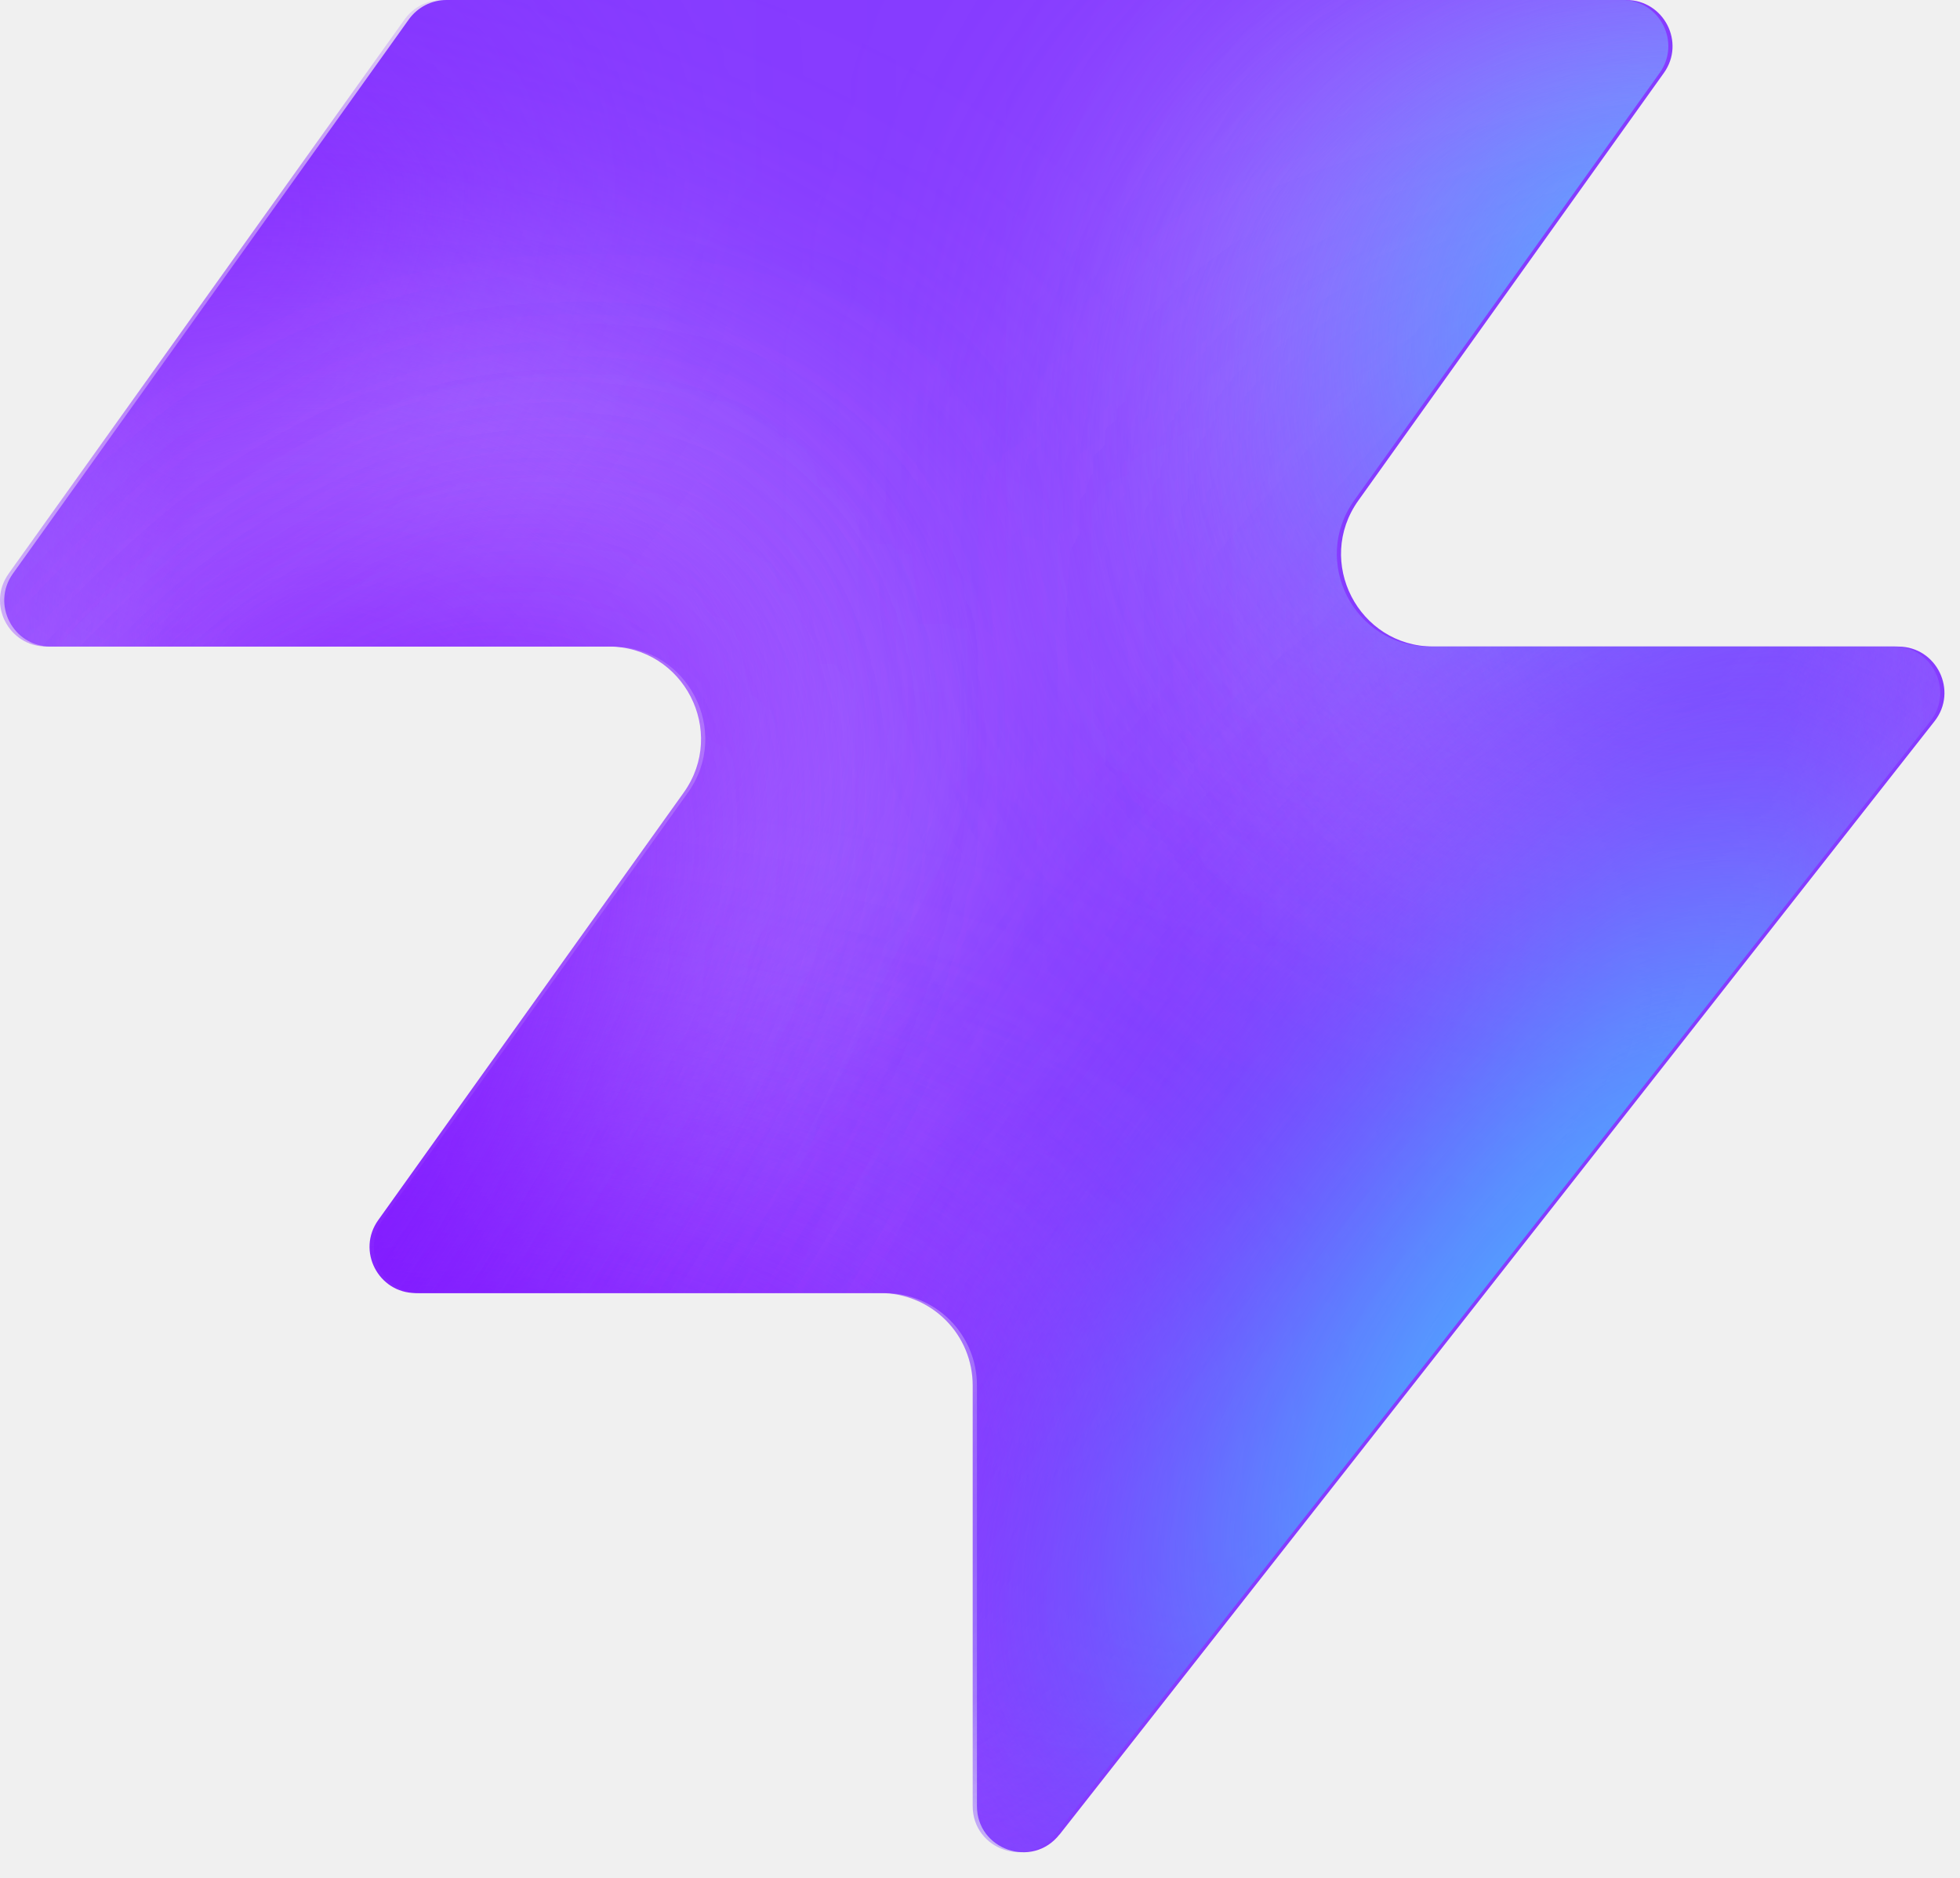
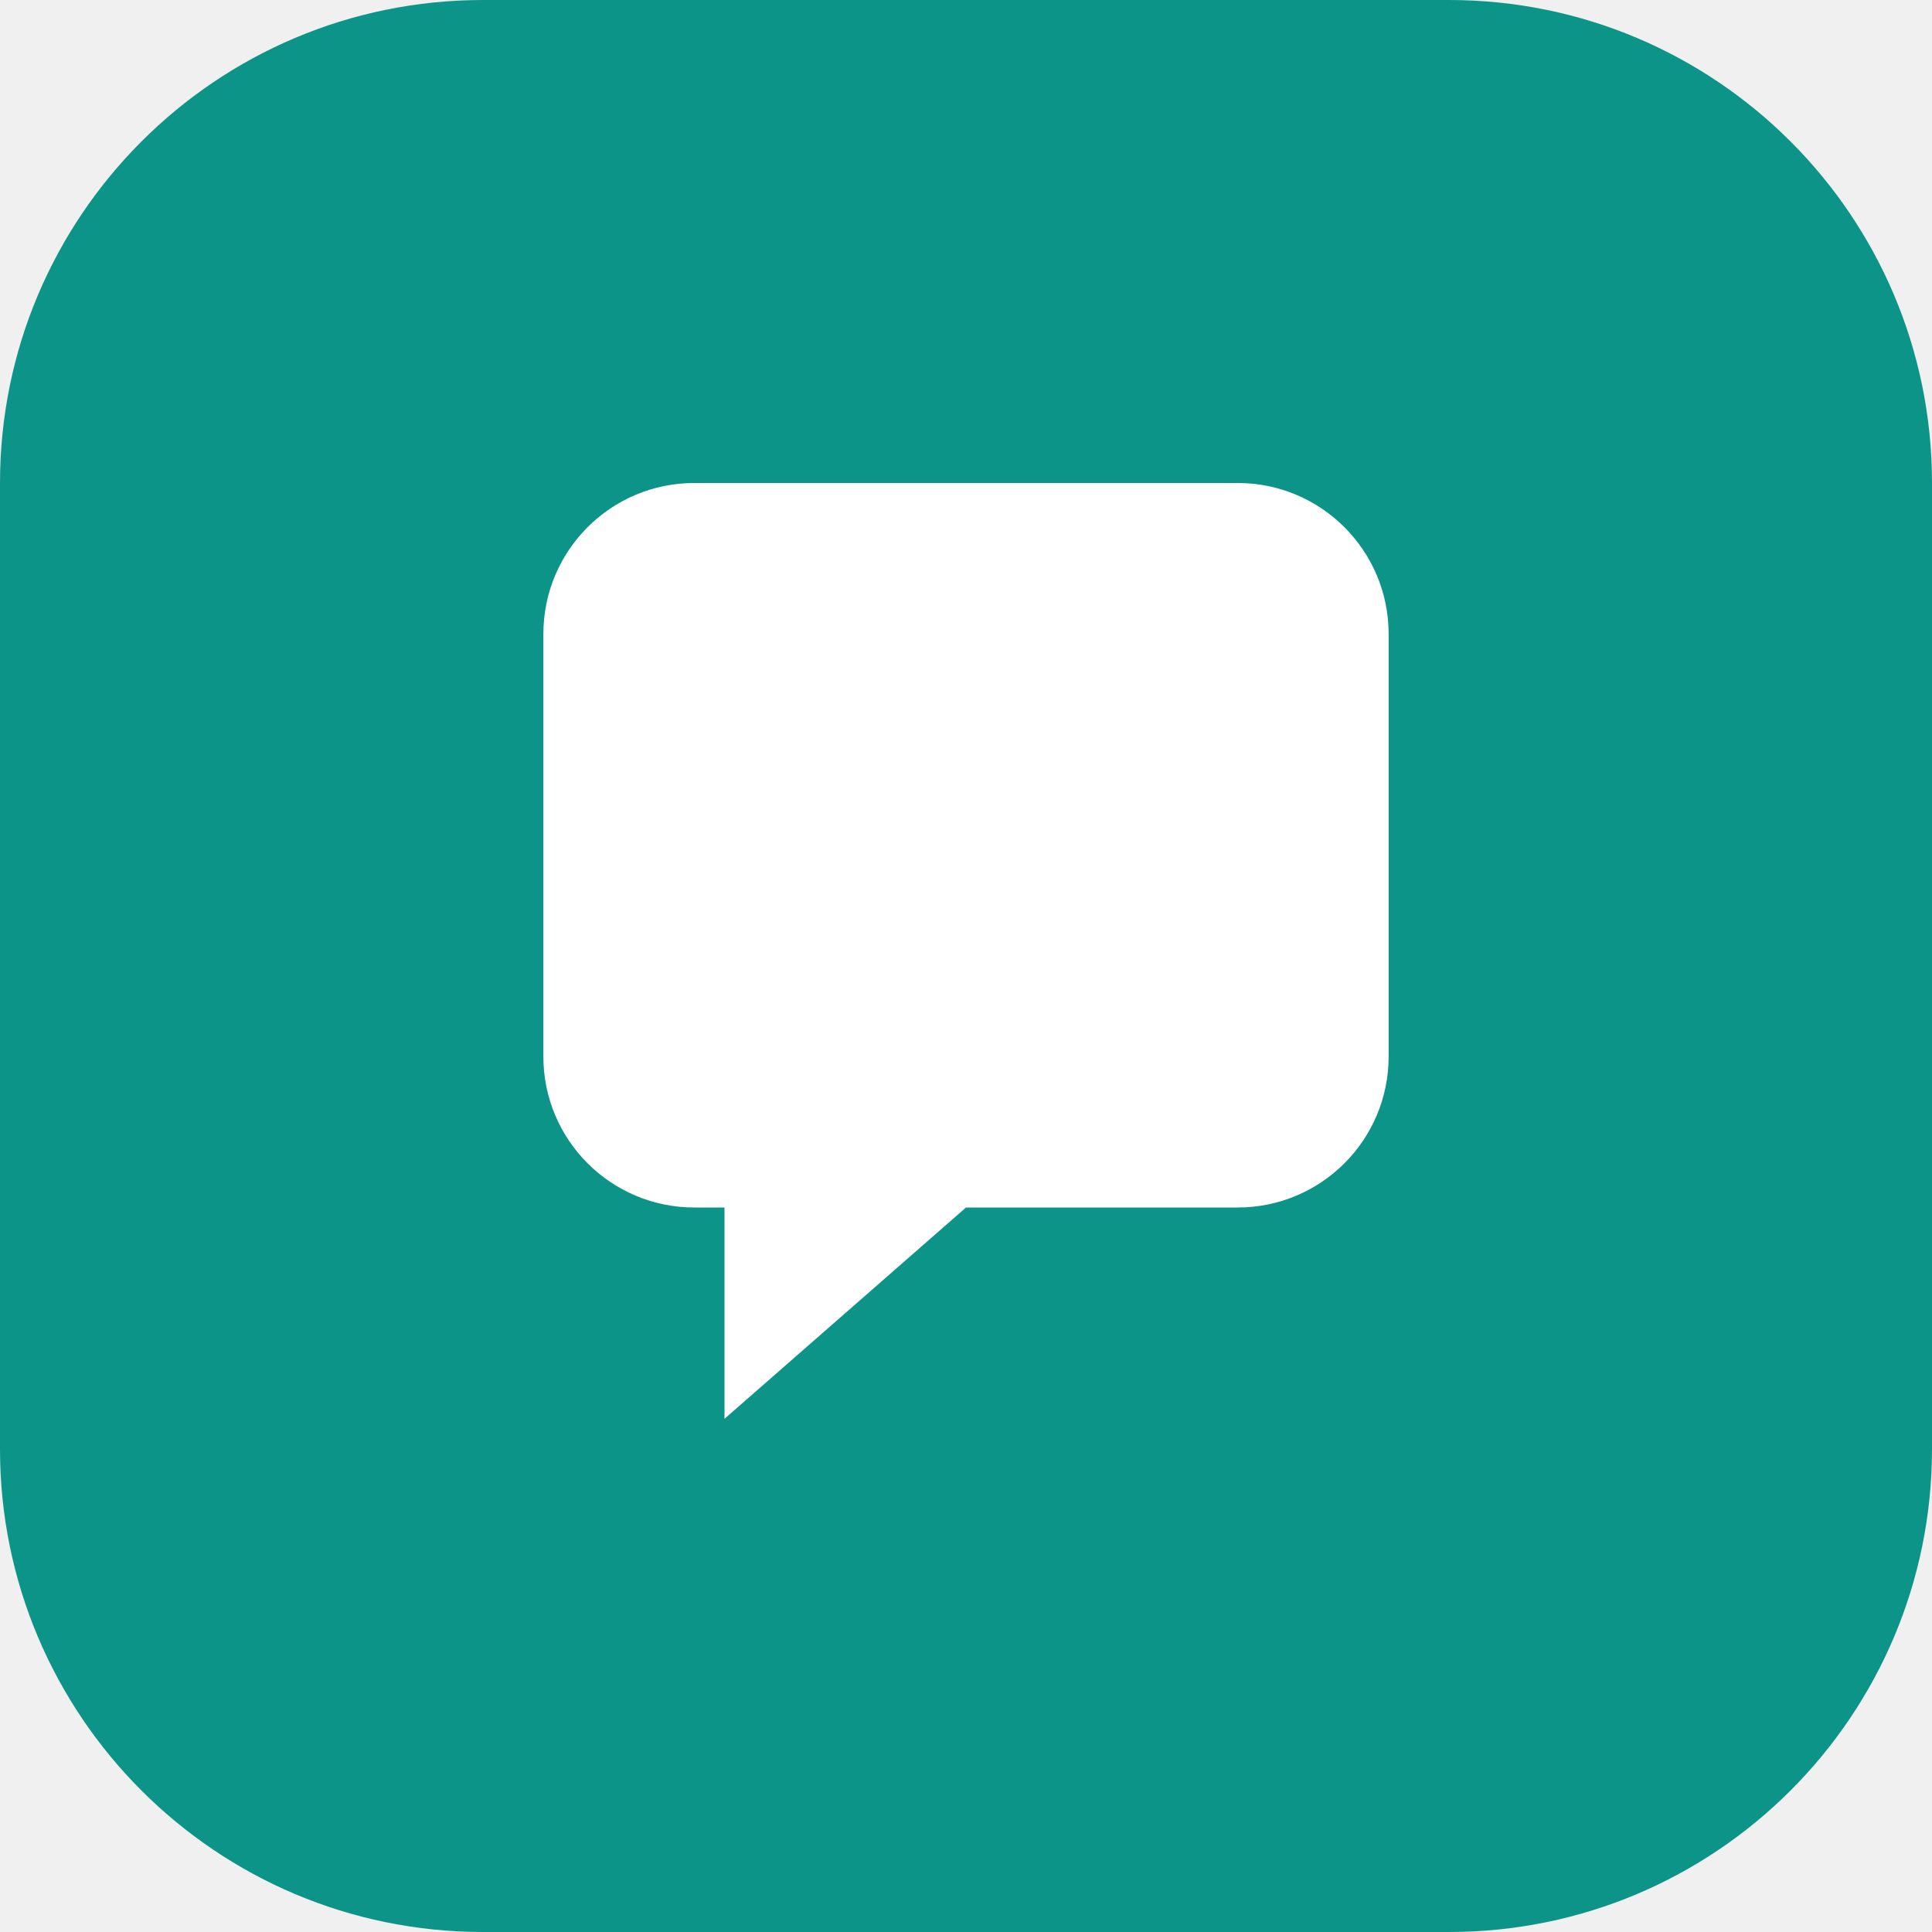
- <svg xmlns="http://www.w3.org/2000/svg" width="48" height="46" fill="none" viewBox="0 0 48 46">
-   <path fill="#863bff" d="M25.946 44.938c-.664.845-2.021.375-2.021-.698V33.937a2.26 2.26 0 0 0-2.262-2.262H10.287c-.92 0-1.456-1.04-.92-1.788l7.48-10.471c1.07-1.497 0-3.578-1.842-3.578H1.237c-.92 0-1.456-1.04-.92-1.788L10.013.474c.214-.297.556-.474.92-.474h28.894c.92 0 1.456 1.04.92 1.788l-7.48 10.471c-1.07 1.498 0 3.579 1.842 3.579h11.377c.943 0 1.473 1.088.89 1.83L25.947 44.94z" style="fill:#863bff;fill:color(display-p3 .525 .23 1);fill-opacity:1" />
-   <mask id="a" width="48" height="46" x="0" y="0" maskUnits="userSpaceOnUse" style="mask-type:alpha">
-     <path fill="#000" d="M25.842 44.938c-.664.844-2.021.375-2.021-.698V33.937a2.26 2.26 0 0 0-2.262-2.262H10.183c-.92 0-1.456-1.04-.92-1.788l7.48-10.471c1.07-1.498 0-3.579-1.842-3.579H1.133c-.92 0-1.456-1.04-.92-1.787L9.91.473c.214-.297.556-.474.92-.474h28.894c.92 0 1.456 1.04.92 1.788l-7.48 10.471c-1.07 1.498 0 3.578 1.842 3.578h11.377c.943 0 1.473 1.088.89 1.832L25.843 44.94z" style="fill:#000;fill-opacity:1" />
-   </mask>
-   <g mask="url(#a)">
-     <g filter="url(#b)">
-       <ellipse cx="5.508" cy="14.704" fill="#ede6ff" rx="5.508" ry="14.704" style="fill:#ede6ff;fill:color(display-p3 .927 .903 1);fill-opacity:1" transform="matrix(.00324 1 1 -.00324 -4.47 31.516)" />
-     </g>
-     <g filter="url(#c)">
-       <ellipse cx="10.399" cy="29.851" fill="#ede6ff" rx="10.399" ry="29.851" style="fill:#ede6ff;fill:color(display-p3 .927 .903 1);fill-opacity:1" transform="matrix(.00324 1 1 -.00324 -39.328 7.883)" />
-     </g>
-     <g filter="url(#d)">
-       <ellipse cx="5.508" cy="30.487" fill="#7e14ff" rx="5.508" ry="30.487" style="fill:#7e14ff;fill:color(display-p3 .492 .077 1);fill-opacity:1" transform="rotate(89.814 -25.913 -14.639)scale(1 -1)" />
-     </g>
-     <g filter="url(#e)">
-       <ellipse cx="5.508" cy="30.599" fill="#7e14ff" rx="5.508" ry="30.599" style="fill:#7e14ff;fill:color(display-p3 .492 .077 1);fill-opacity:1" transform="rotate(89.814 -32.644 -3.334)scale(1 -1)" />
-     </g>
-     <g filter="url(#f)">
-       <ellipse cx="5.508" cy="30.599" fill="#7e14ff" rx="5.508" ry="30.599" style="fill:#7e14ff;fill:color(display-p3 .492 .077 1);fill-opacity:1" transform="matrix(.00324 1 1 -.00324 -34.34 30.47)" />
-     </g>
-     <g filter="url(#g)">
-       <ellipse cx="14.072" cy="22.078" fill="#ede6ff" rx="14.072" ry="22.078" style="fill:#ede6ff;fill:color(display-p3 .927 .903 1);fill-opacity:1" transform="rotate(93.35 24.506 48.493)scale(-1 1)" />
-     </g>
-     <g filter="url(#h)">
-       <ellipse cx="3.47" cy="21.501" fill="#7e14ff" rx="3.47" ry="21.501" style="fill:#7e14ff;fill:color(display-p3 .492 .077 1);fill-opacity:1" transform="rotate(89.009 28.708 47.59)scale(-1 1)" />
-     </g>
-     <g filter="url(#i)">
-       <ellipse cx="3.47" cy="21.501" fill="#7e14ff" rx="3.47" ry="21.501" style="fill:#7e14ff;fill:color(display-p3 .492 .077 1);fill-opacity:1" transform="rotate(89.009 28.708 47.59)scale(-1 1)" />
-     </g>
-     <g filter="url(#j)">
-       <ellipse cx=".387" cy="8.972" fill="#7e14ff" rx="4.407" ry="29.108" style="fill:#7e14ff;fill:color(display-p3 .492 .077 1);fill-opacity:1" transform="rotate(39.51 .387 8.972)" />
-     </g>
-     <g filter="url(#k)">
-       <ellipse cx="47.523" cy="-6.092" fill="#7e14ff" rx="4.407" ry="29.108" style="fill:#7e14ff;fill:color(display-p3 .492 .077 1);fill-opacity:1" transform="rotate(37.892 47.523 -6.092)" />
-     </g>
-     <g filter="url(#l)">
-       <ellipse cx="41.412" cy="6.333" fill="#47bfff" rx="5.971" ry="9.665" style="fill:#47bfff;fill:color(display-p3 .28 .748 1);fill-opacity:1" transform="rotate(37.892 41.412 6.333)" />
-     </g>
-     <g filter="url(#m)">
-       <ellipse cx="-1.879" cy="38.332" fill="#7e14ff" rx="4.407" ry="29.108" style="fill:#7e14ff;fill:color(display-p3 .492 .077 1);fill-opacity:1" transform="rotate(37.892 -1.88 38.332)" />
-     </g>
-     <g filter="url(#n)">
-       <ellipse cx="-1.879" cy="38.332" fill="#7e14ff" rx="4.407" ry="29.108" style="fill:#7e14ff;fill:color(display-p3 .492 .077 1);fill-opacity:1" transform="rotate(37.892 -1.88 38.332)" />
-     </g>
-     <g filter="url(#o)">
-       <ellipse cx="35.651" cy="29.907" fill="#7e14ff" rx="4.407" ry="29.108" style="fill:#7e14ff;fill:color(display-p3 .492 .077 1);fill-opacity:1" transform="rotate(37.892 35.651 29.907)" />
-     </g>
-     <g filter="url(#p)">
-       <ellipse cx="38.418" cy="32.4" fill="#47bfff" rx="5.971" ry="15.297" style="fill:#47bfff;fill:color(display-p3 .28 .748 1);fill-opacity:1" transform="rotate(37.892 38.418 32.4)" />
-     </g>
-   </g>
-   <defs>
-     <filter id="b" width="60.045" height="41.654" x="-19.77" y="16.149" color-interpolation-filters="sRGB" filterUnits="userSpaceOnUse">
-       <feFlood flood-opacity="0" result="BackgroundImageFix" />
-       <feBlend in="SourceGraphic" in2="BackgroundImageFix" result="shape" />
-       <feGaussianBlur result="effect1_foregroundBlur_2002_17158" stdDeviation="7.659" />
-     </filter>
-     <filter id="c" width="90.34" height="51.437" x="-54.613" y="-7.533" color-interpolation-filters="sRGB" filterUnits="userSpaceOnUse">
-       <feFlood flood-opacity="0" result="BackgroundImageFix" />
-       <feBlend in="SourceGraphic" in2="BackgroundImageFix" result="shape" />
-       <feGaussianBlur result="effect1_foregroundBlur_2002_17158" stdDeviation="7.659" />
-     </filter>
-     <filter id="d" width="79.355" height="29.4" x="-49.64" y="2.03" color-interpolation-filters="sRGB" filterUnits="userSpaceOnUse">
-       <feFlood flood-opacity="0" result="BackgroundImageFix" />
-       <feBlend in="SourceGraphic" in2="BackgroundImageFix" result="shape" />
-       <feGaussianBlur result="effect1_foregroundBlur_2002_17158" stdDeviation="4.596" />
-     </filter>
-     <filter id="e" width="79.579" height="29.4" x="-45.045" y="20.029" color-interpolation-filters="sRGB" filterUnits="userSpaceOnUse">
-       <feFlood flood-opacity="0" result="BackgroundImageFix" />
-       <feBlend in="SourceGraphic" in2="BackgroundImageFix" result="shape" />
-       <feGaussianBlur result="effect1_foregroundBlur_2002_17158" stdDeviation="4.596" />
-     </filter>
-     <filter id="f" width="79.579" height="29.4" x="-43.513" y="21.178" color-interpolation-filters="sRGB" filterUnits="userSpaceOnUse">
-       <feFlood flood-opacity="0" result="BackgroundImageFix" />
-       <feBlend in="SourceGraphic" in2="BackgroundImageFix" result="shape" />
-       <feGaussianBlur result="effect1_foregroundBlur_2002_17158" stdDeviation="4.596" />
-     </filter>
-     <filter id="g" width="74.749" height="58.852" x="15.756" y="-17.901" color-interpolation-filters="sRGB" filterUnits="userSpaceOnUse">
-       <feFlood flood-opacity="0" result="BackgroundImageFix" />
-       <feBlend in="SourceGraphic" in2="BackgroundImageFix" result="shape" />
-       <feGaussianBlur result="effect1_foregroundBlur_2002_17158" stdDeviation="7.659" />
-     </filter>
-     <filter id="h" width="61.377" height="25.362" x="23.548" y="2.284" color-interpolation-filters="sRGB" filterUnits="userSpaceOnUse">
-       <feFlood flood-opacity="0" result="BackgroundImageFix" />
-       <feBlend in="SourceGraphic" in2="BackgroundImageFix" result="shape" />
-       <feGaussianBlur result="effect1_foregroundBlur_2002_17158" stdDeviation="4.596" />
-     </filter>
-     <filter id="i" width="61.377" height="25.362" x="23.548" y="2.284" color-interpolation-filters="sRGB" filterUnits="userSpaceOnUse">
-       <feFlood flood-opacity="0" result="BackgroundImageFix" />
-       <feBlend in="SourceGraphic" in2="BackgroundImageFix" result="shape" />
-       <feGaussianBlur result="effect1_foregroundBlur_2002_17158" stdDeviation="4.596" />
-     </filter>
-     <filter id="j" width="56.045" height="63.649" x="-27.636" y="-22.853" color-interpolation-filters="sRGB" filterUnits="userSpaceOnUse">
-       <feFlood flood-opacity="0" result="BackgroundImageFix" />
-       <feBlend in="SourceGraphic" in2="BackgroundImageFix" result="shape" />
-       <feGaussianBlur result="effect1_foregroundBlur_2002_17158" stdDeviation="4.596" />
-     </filter>
-     <filter id="k" width="54.814" height="64.646" x="20.116" y="-38.415" color-interpolation-filters="sRGB" filterUnits="userSpaceOnUse">
-       <feFlood flood-opacity="0" result="BackgroundImageFix" />
-       <feBlend in="SourceGraphic" in2="BackgroundImageFix" result="shape" />
-       <feGaussianBlur result="effect1_foregroundBlur_2002_17158" stdDeviation="4.596" />
-     </filter>
-     <filter id="l" width="33.541" height="35.313" x="24.641" y="-11.323" color-interpolation-filters="sRGB" filterUnits="userSpaceOnUse">
-       <feFlood flood-opacity="0" result="BackgroundImageFix" />
-       <feBlend in="SourceGraphic" in2="BackgroundImageFix" result="shape" />
-       <feGaussianBlur result="effect1_foregroundBlur_2002_17158" stdDeviation="4.596" />
-     </filter>
-     <filter id="m" width="54.814" height="64.646" x="-29.286" y="6.009" color-interpolation-filters="sRGB" filterUnits="userSpaceOnUse">
-       <feFlood flood-opacity="0" result="BackgroundImageFix" />
-       <feBlend in="SourceGraphic" in2="BackgroundImageFix" result="shape" />
-       <feGaussianBlur result="effect1_foregroundBlur_2002_17158" stdDeviation="4.596" />
-     </filter>
-     <filter id="n" width="54.814" height="64.646" x="-29.286" y="6.009" color-interpolation-filters="sRGB" filterUnits="userSpaceOnUse">
-       <feFlood flood-opacity="0" result="BackgroundImageFix" />
-       <feBlend in="SourceGraphic" in2="BackgroundImageFix" result="shape" />
-       <feGaussianBlur result="effect1_foregroundBlur_2002_17158" stdDeviation="4.596" />
-     </filter>
-     <filter id="o" width="54.814" height="64.646" x="8.244" y="-2.416" color-interpolation-filters="sRGB" filterUnits="userSpaceOnUse">
-       <feFlood flood-opacity="0" result="BackgroundImageFix" />
-       <feBlend in="SourceGraphic" in2="BackgroundImageFix" result="shape" />
-       <feGaussianBlur result="effect1_foregroundBlur_2002_17158" stdDeviation="4.596" />
-     </filter>
-     <filter id="p" width="39.409" height="43.623" x="18.713" y="10.588" color-interpolation-filters="sRGB" filterUnits="userSpaceOnUse">
-       <feFlood flood-opacity="0" result="BackgroundImageFix" />
-       <feBlend in="SourceGraphic" in2="BackgroundImageFix" result="shape" />
-       <feGaussianBlur result="effect1_foregroundBlur_2002_17158" stdDeviation="4.596" />
-     </filter>
-   </defs>
+ <svg xmlns="http://www.w3.org/2000/svg" viewBox="0 0 32 32">
+   <rect width="32" height="32" rx="8" fill="#0d9488" />
+   <path fill="#fff" d="M9 10.5A2.5 2.5 0 0 1 11.5 8h9A2.5 2.5 0 0 1 23 10.5v7a2.5 2.5 0 0 1-2.5 2.5H16l-4 3.5V20h-.5A2.5 2.5 0 0 1 9 17.5v-7z" />
</svg>
